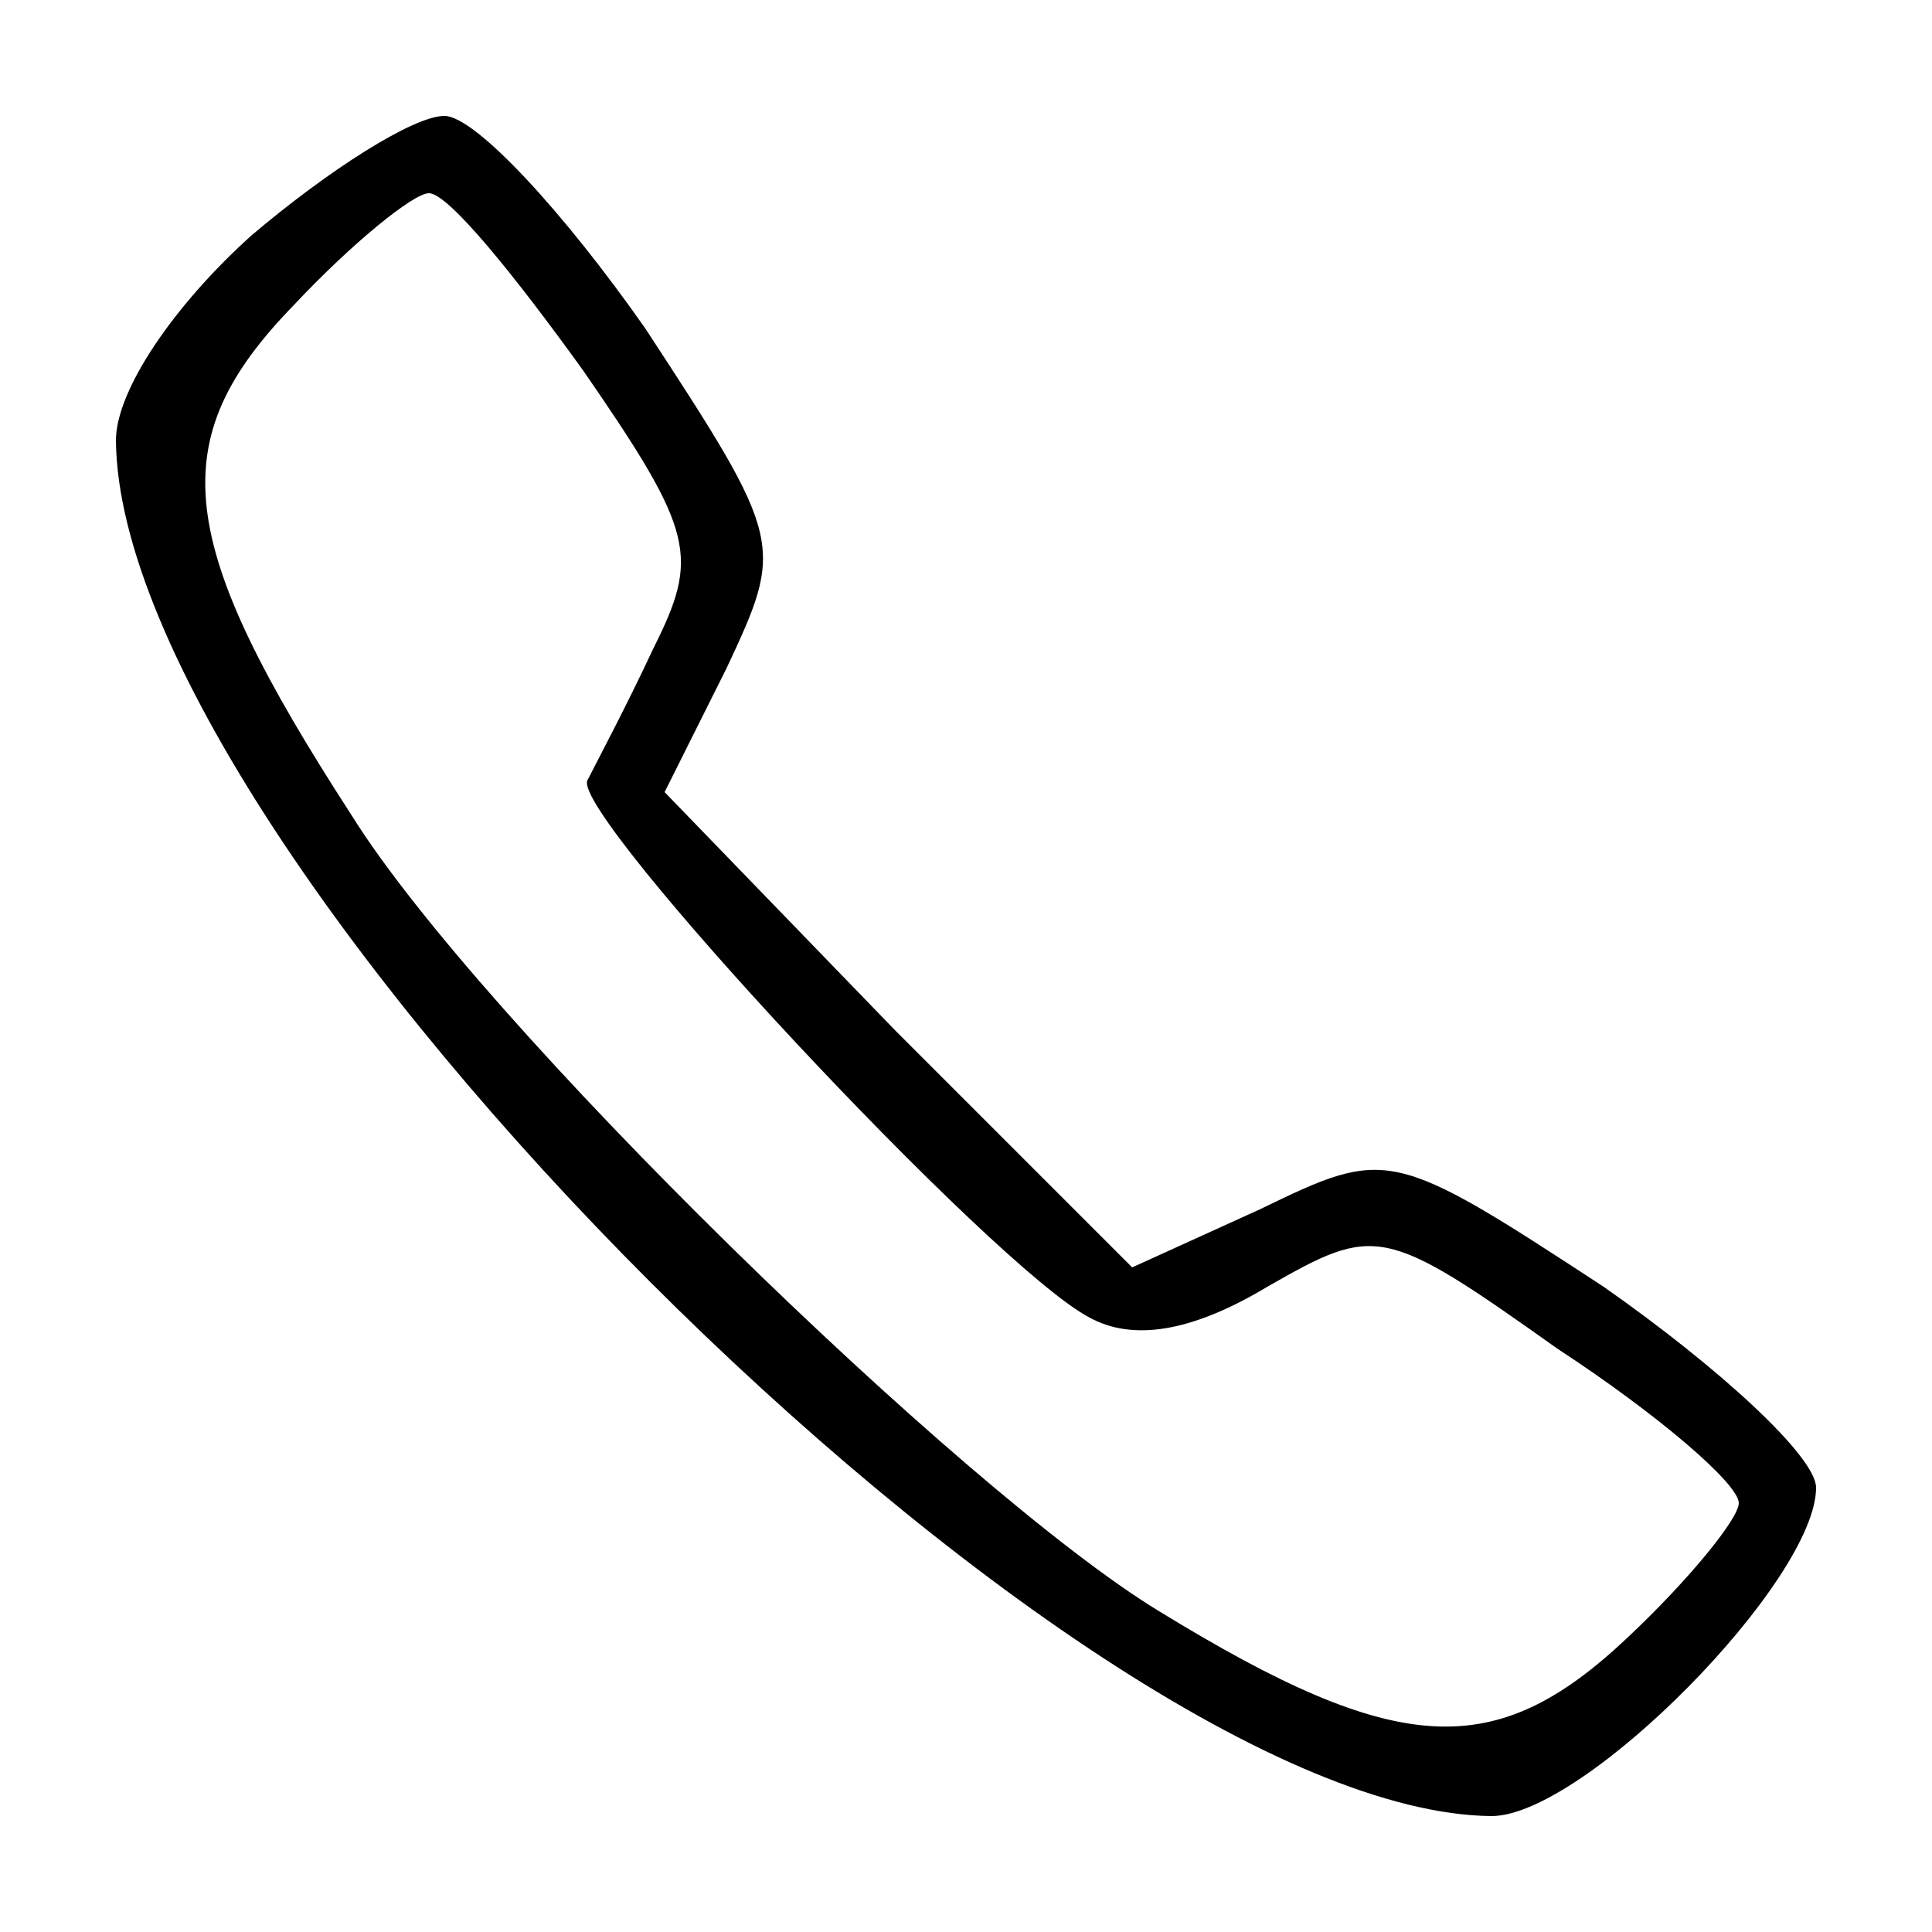
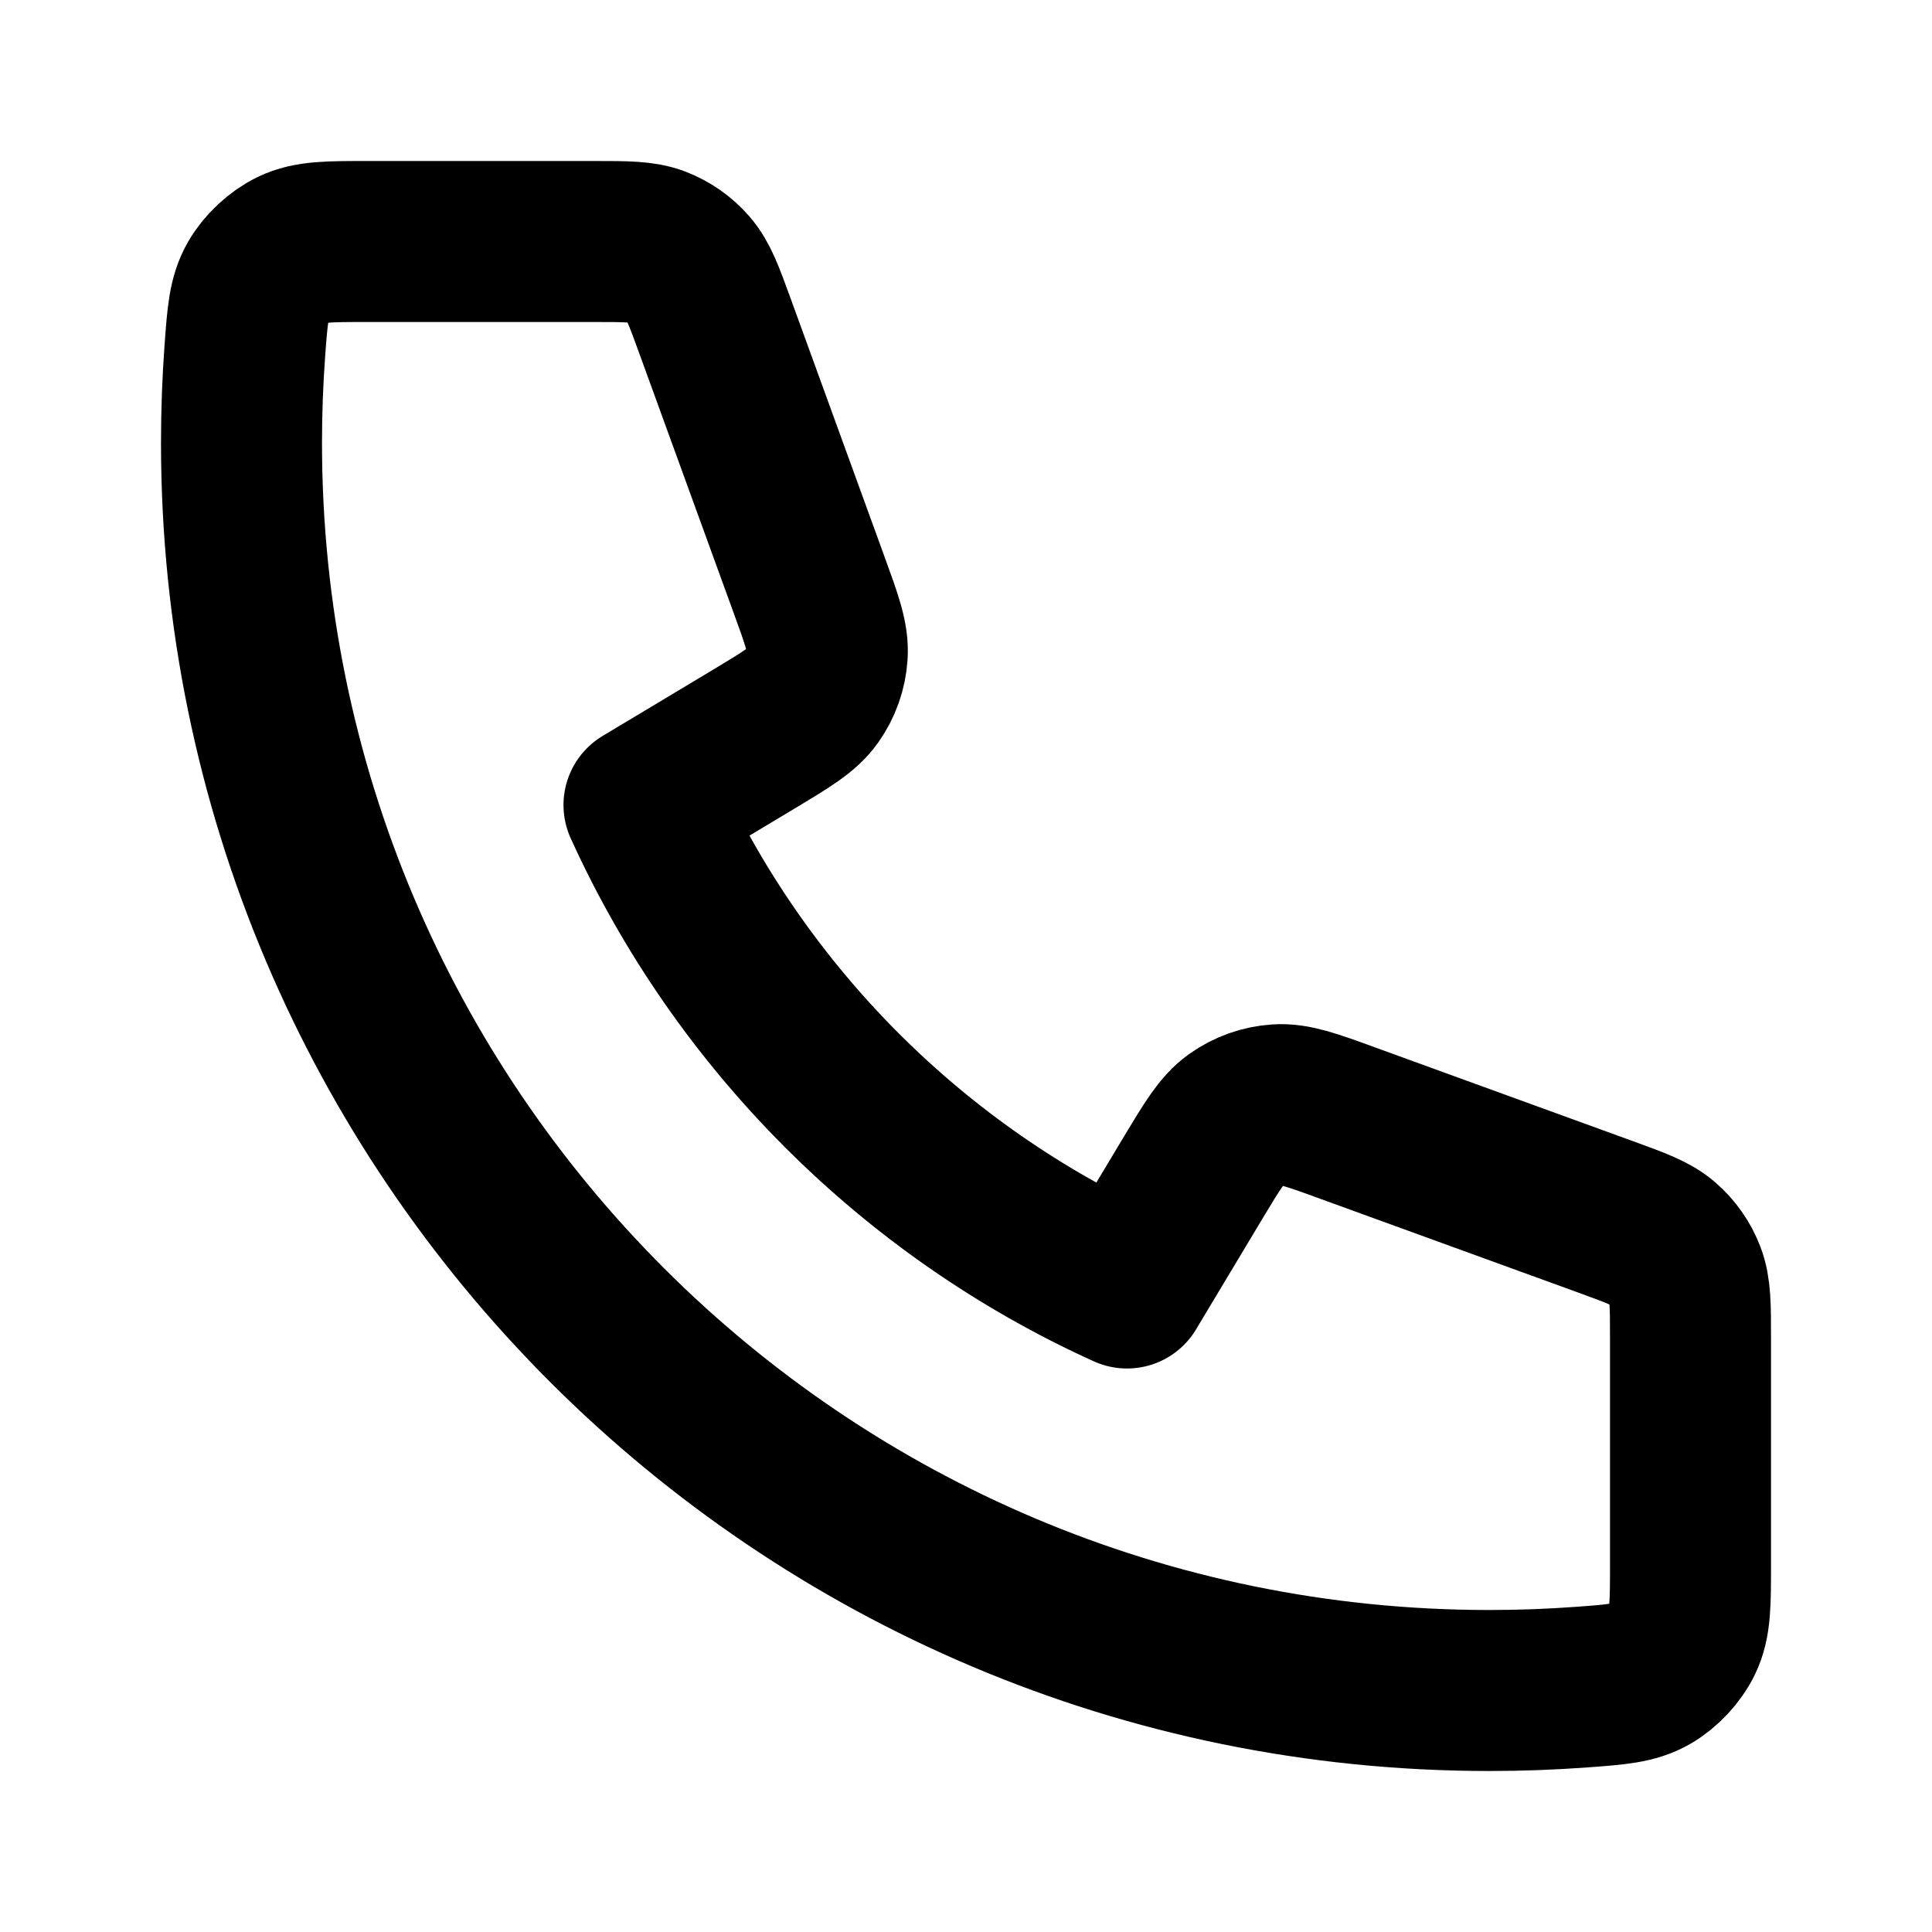
- <svg xmlns="http://www.w3.org/2000/svg" version="1.0" width="50pt" height="50pt" viewBox="0 0 50 50" preserveAspectRatio="xMidYMid meet">
-   <g transform="translate(0,50) scale(0.1,-0.1)" fill="#000000" stroke="none">
-     <path d="M65 439 c-20 -18 -35 -40 -35 -53 1 -107 249 -355 356 -356 24 0 84 61 84 85 0 8 -25 31 -55 52 -55 36 -56 36 -89 20 l-33 -15 -61 61 -60 62 16 32 c15 32 15 33 -21 88 -21 30 -44 55 -52 55 -8 0 -30 -14 -50 -31z m86 -35 c29 -42 30 -48 18 -72 -7 -15 -15 -30 -17 -34 -4 -9 105 -126 130 -139 11 -6 26 -4 46 8 28 16 30 16 75 -16 26 -17 47 -35 47 -40 0 -4 -13 -20 -29 -35 -34 -32 -59 -31 -121 7 -51 31 -176 153 -209 206 -46 71 -49 97 -15 132 15 16 31 29 35 29 5 0 22 -21 40 -46z" />
+ <svg xmlns="http://www.w3.org/2000/svg" width="800px" height="800px" viewBox="0 0 24 24" fill="none">
+   <g id="SVGRepo_bgCarrier" stroke-width="0" />
+   <g id="SVGRepo_tracerCarrier" stroke-linecap="round" stroke-linejoin="round" />
+   <g id="SVGRepo_iconCarrier">
+     <path d="M3 5.5C3 14.06 9.94 21 18.5 21C18.886 21 19.269 20.986 19.648 20.958C20.083 20.926 20.301 20.91 20.499 20.796C20.663 20.702 20.819 20.535 20.901 20.364C21 20.158 21 19.918 21 19.438V16.621C21 16.217 21 16.015 20.933 15.842C20.875 15.689 20.779 15.553 20.656 15.446C20.516 15.324 20.326 15.255 19.947 15.117L16.74 13.951C16.299 13.79 16.078 13.71 15.868 13.724C15.684 13.736 15.506 13.799 15.355 13.906C15.184 14.027 15.063 14.229 14.821 14.631L14 16C11.35 14.8 9.202 12.649 8 10L9.369 9.179C9.771 8.937 9.973 8.816 10.094 8.645C10.201 8.494 10.264 8.316 10.276 8.132C10.29 7.922 10.21 7.702 10.049 7.26L8.883 4.053C8.745 3.674 8.676 3.484 8.554 3.344C8.447 3.22 8.311 3.125 8.158 3.066C7.985 3 7.783 3 7.379 3H4.562C4.082 3 3.842 3 3.636 3.099C3.466 3.181 3.298 3.337 3.204 3.501C3.09 3.699 3.074 3.917 3.042 4.352C3.014 4.731 3 5.114 3 5.5Z" stroke="#000000" stroke-width="2" stroke-linecap="round" stroke-linejoin="round" />
  </g>
</svg>
